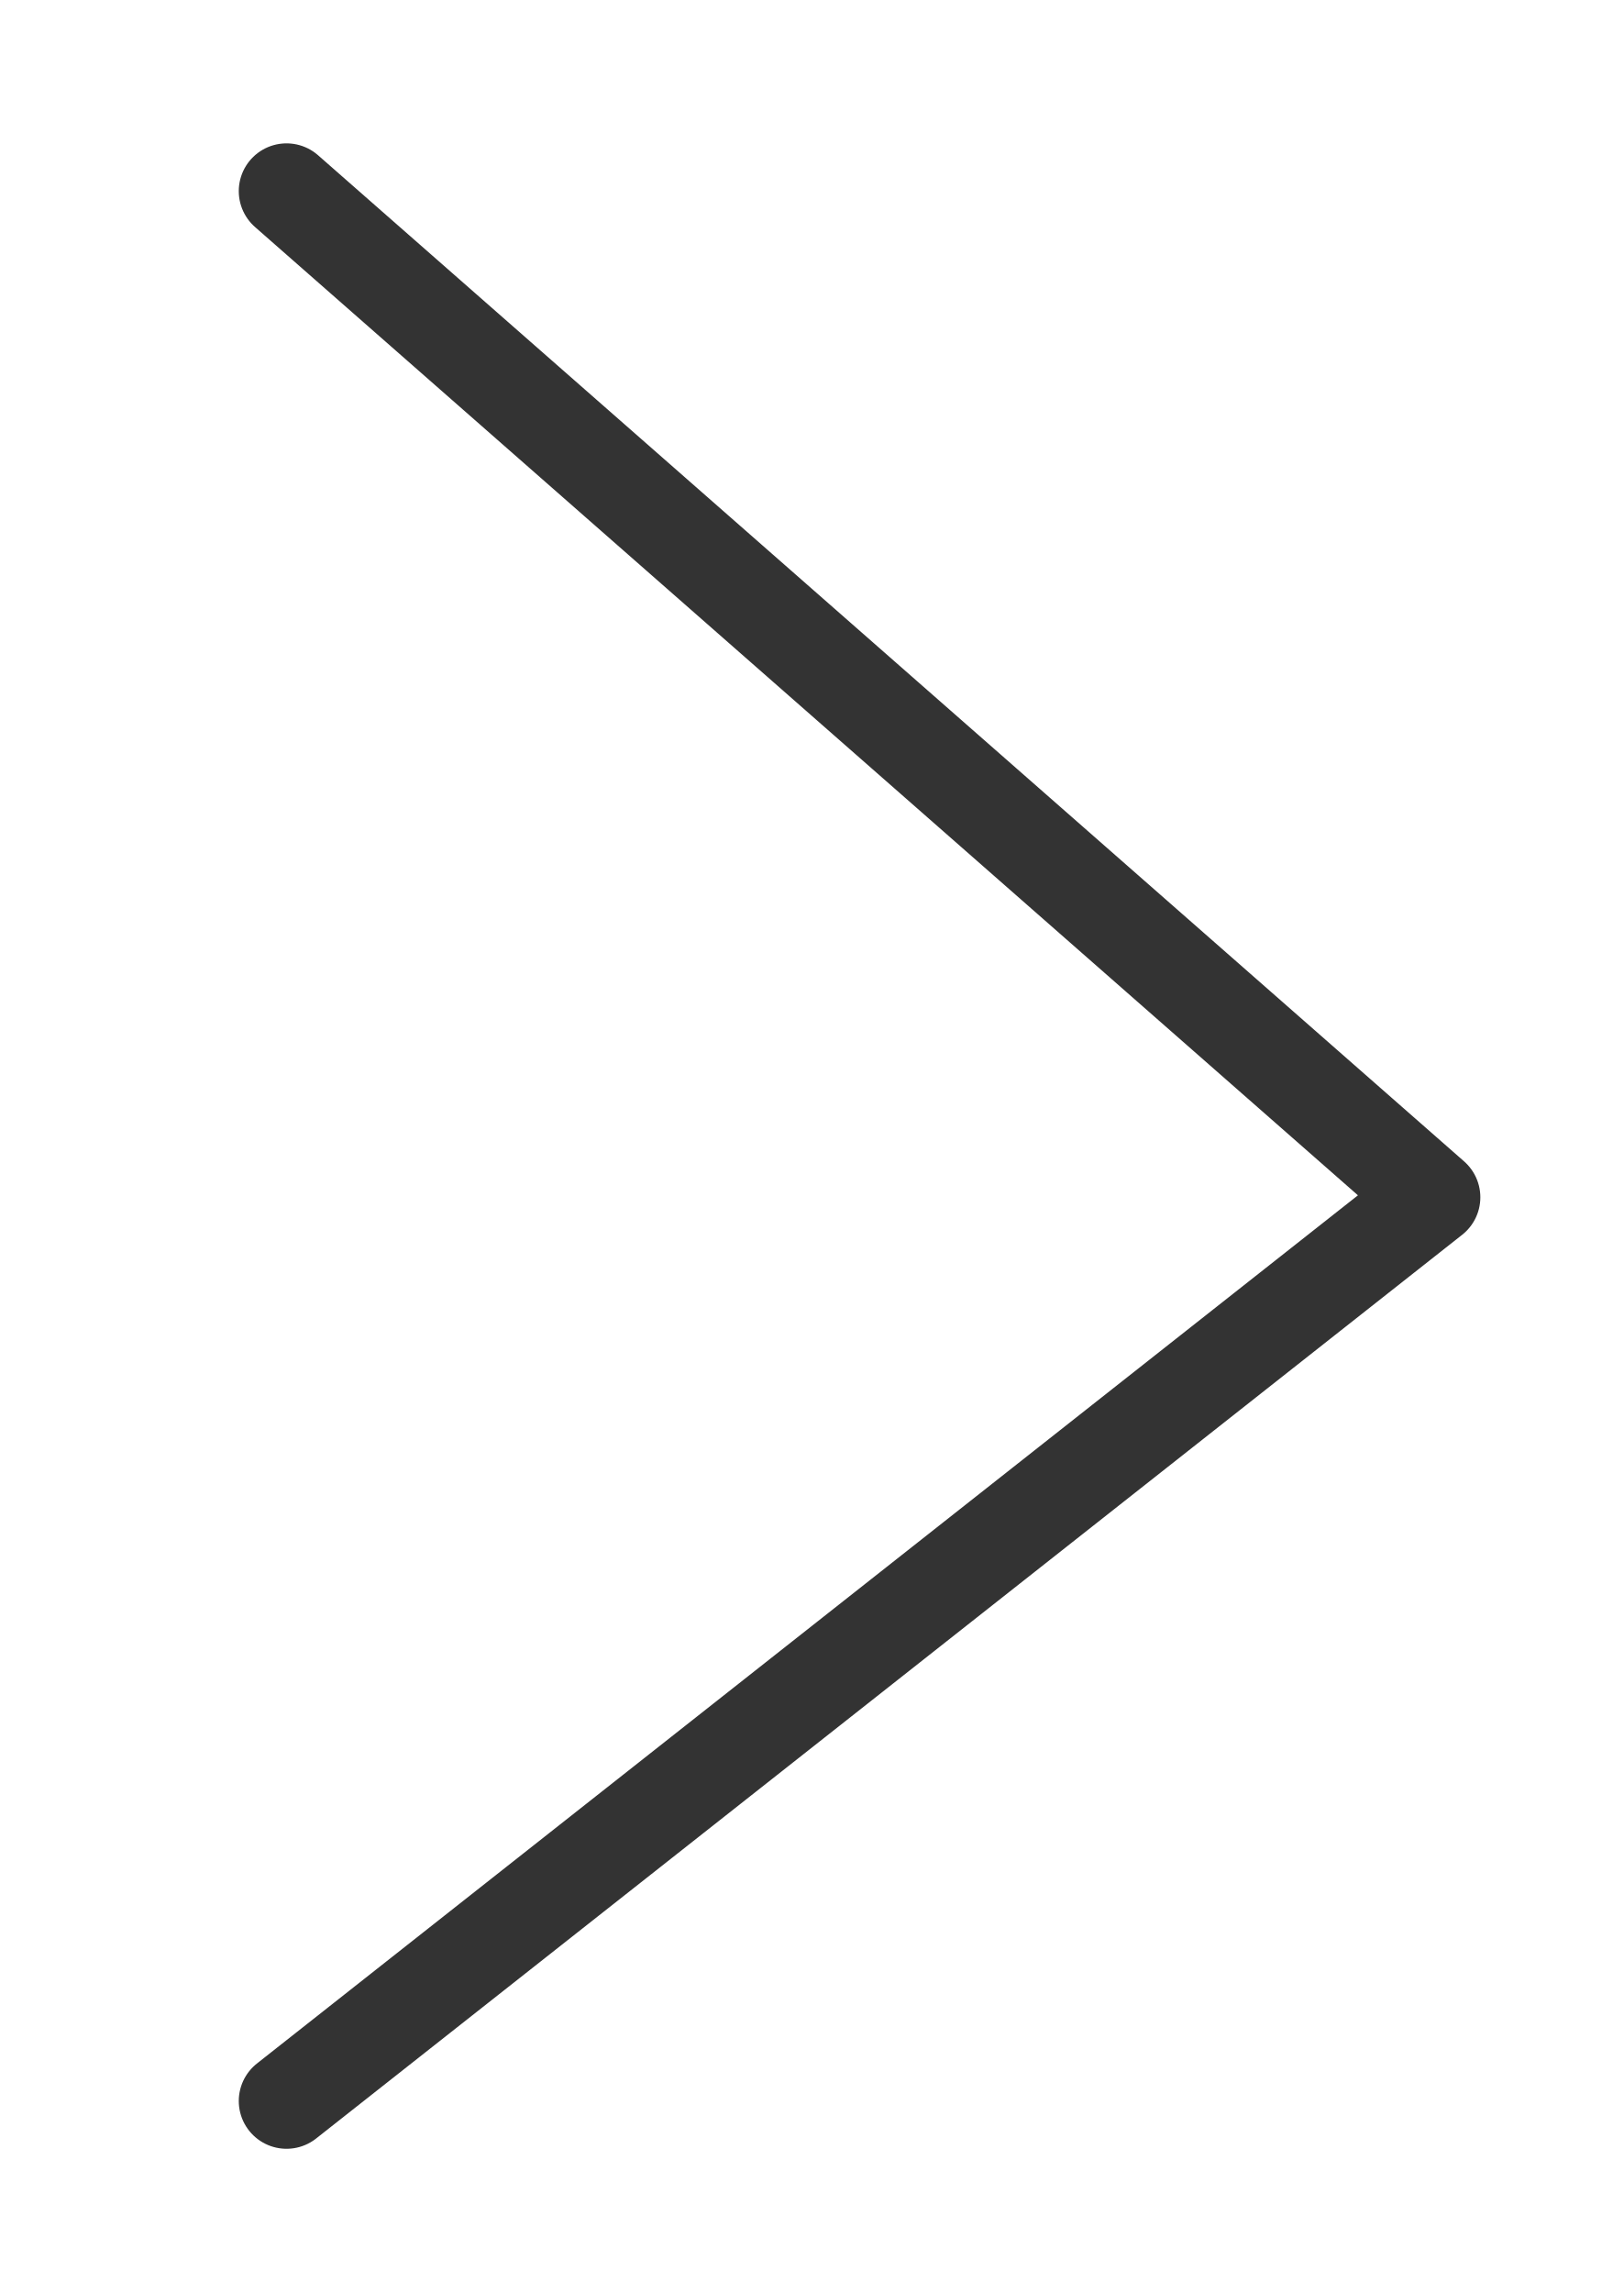
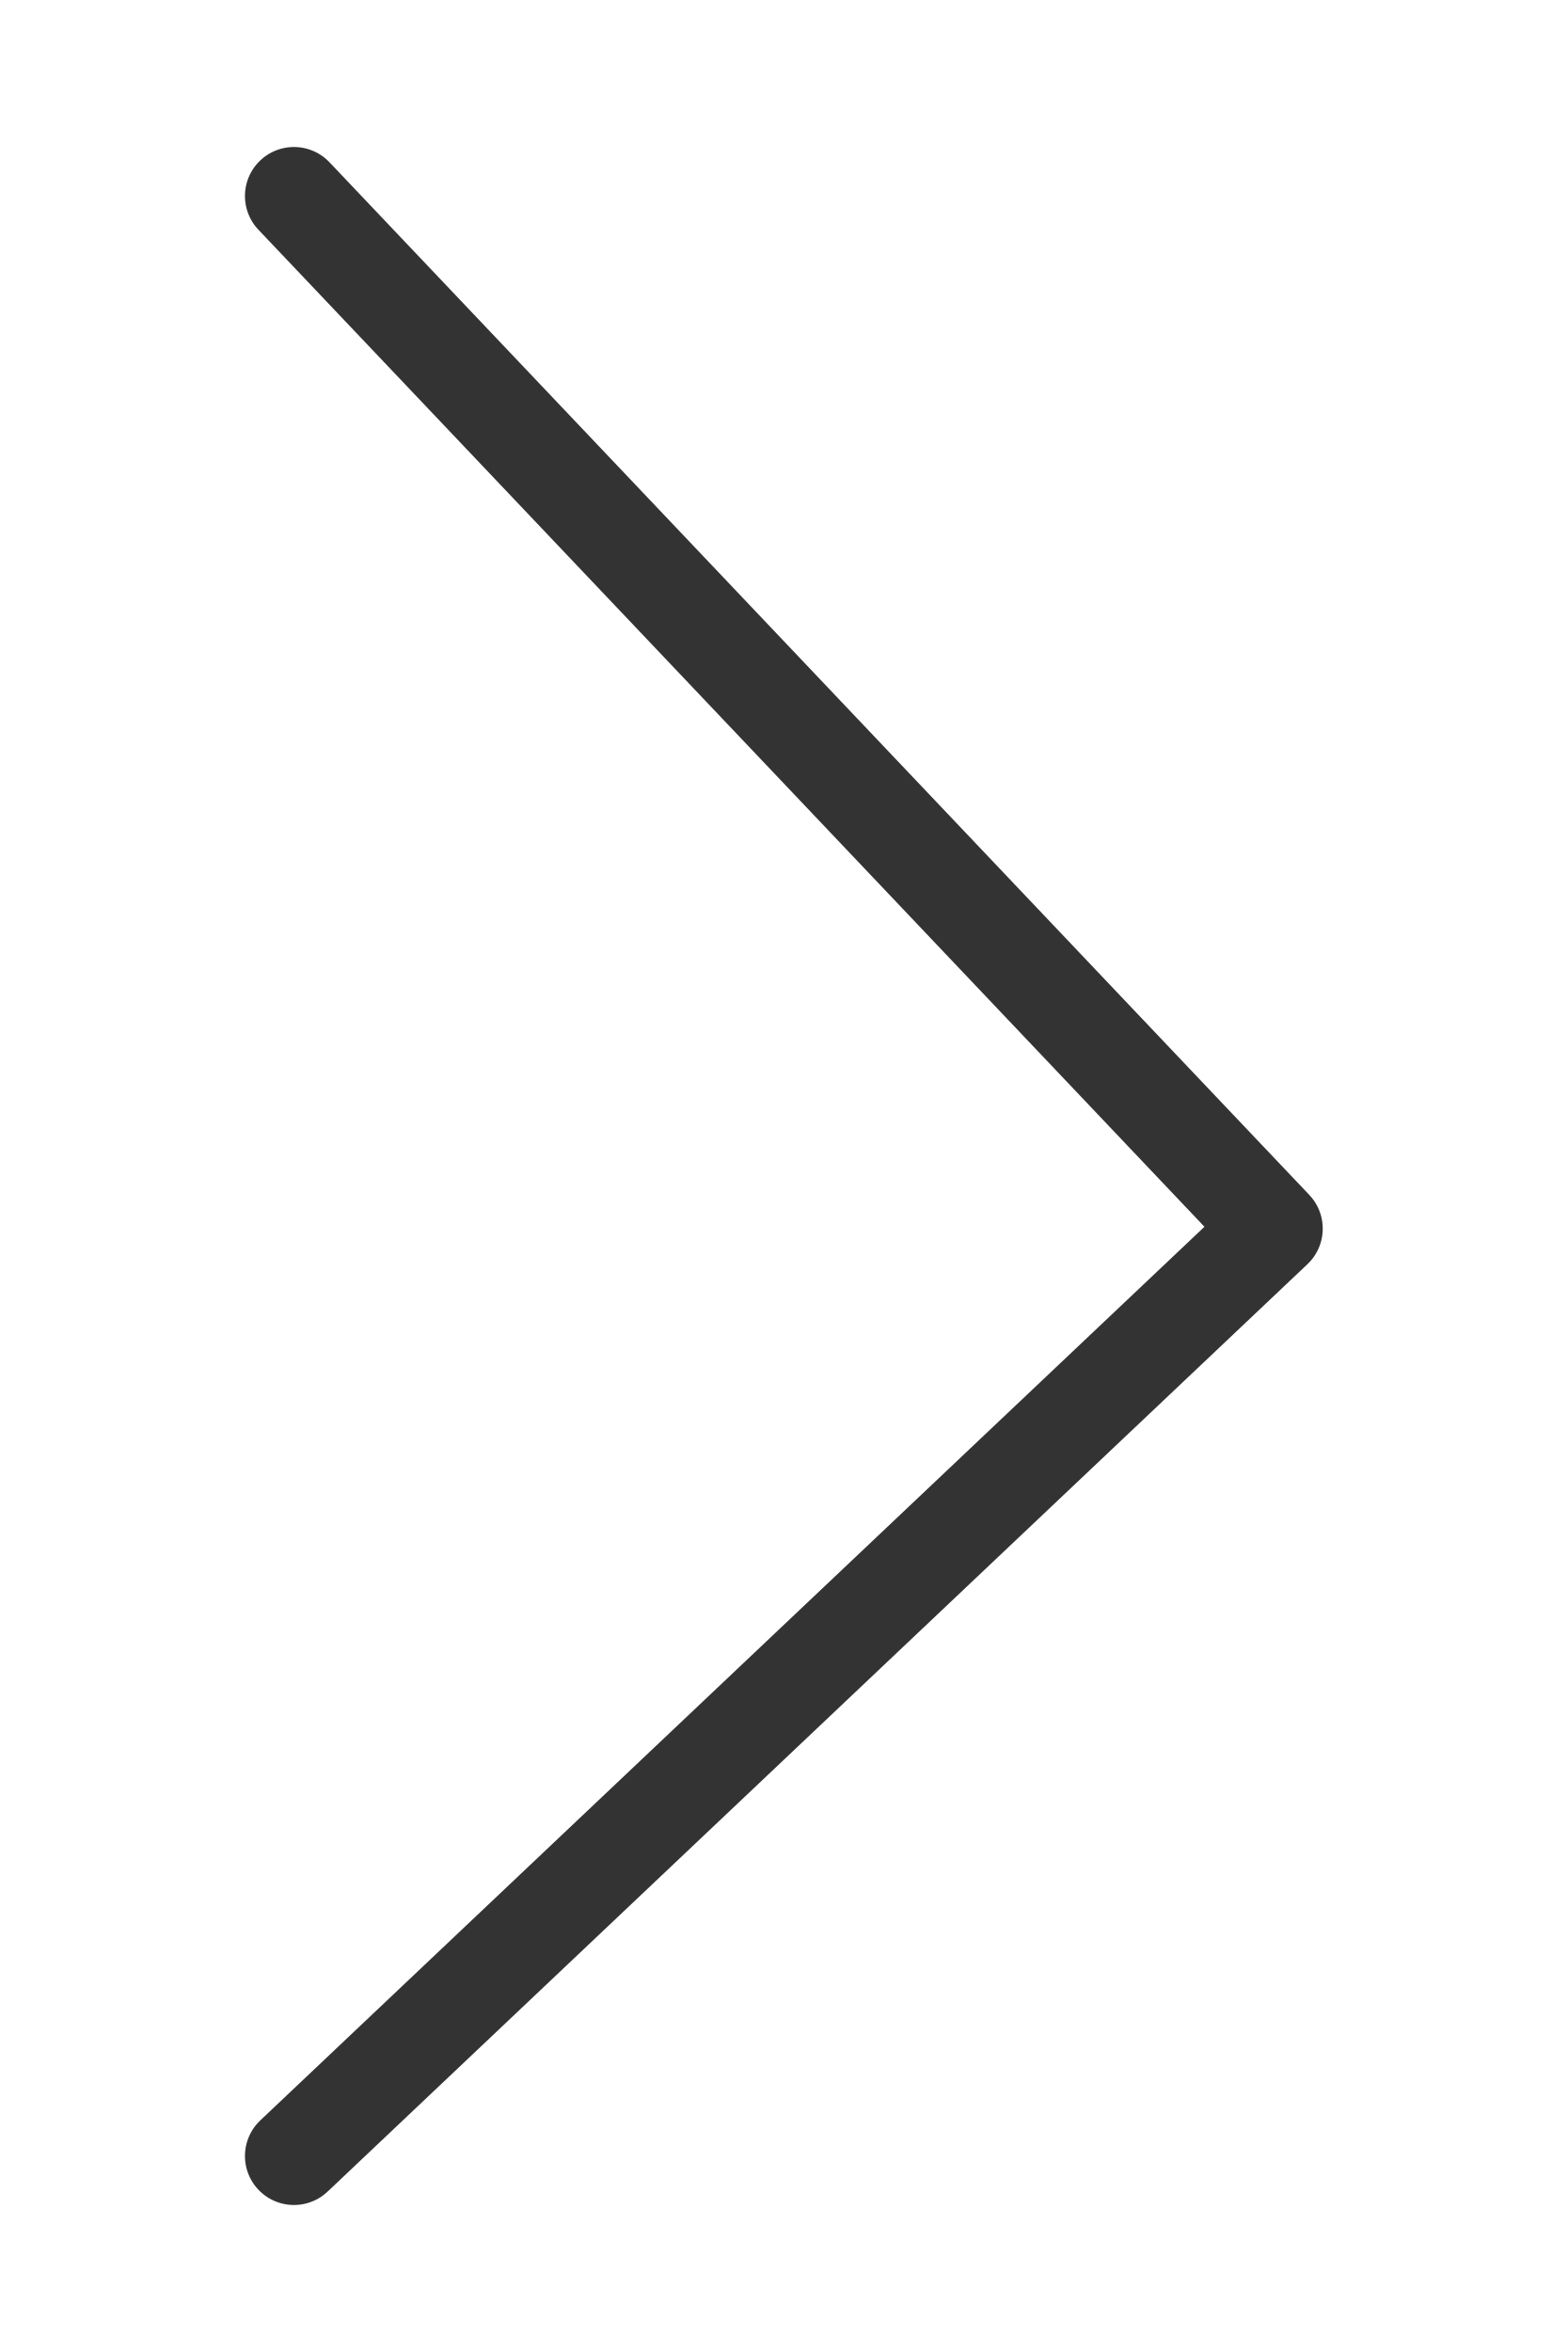
- <svg xmlns="http://www.w3.org/2000/svg" width="17px" height="24px" viewBox="0 0 17 24" version="1.1">
+ <svg xmlns="http://www.w3.org/2000/svg" width="16px" height="24px" viewBox="0 0 16 24" version="1.1">
  <defs />
  <g id="General" stroke="none" stroke-width="1" fill="none" fill-rule="evenodd" stroke-linecap="round" stroke-linejoin="round" stroke-opacity="0.8">
    <g id="arrow_right" stroke="#000000">
-       <polyline id="Path-2" transform="translate(8.99884, 11.99524) rotate(-180) translate(-8.99884, -11.99524) " points="14.998 21.99 3 11.459 14.998 2" />
+       <polyline id="Path-2" transform="translate(8, 12) rotate(-180) translate(-8, -12) " points="13 22 3 11.463 13 2" />
    </g>
  </g>
</svg>
